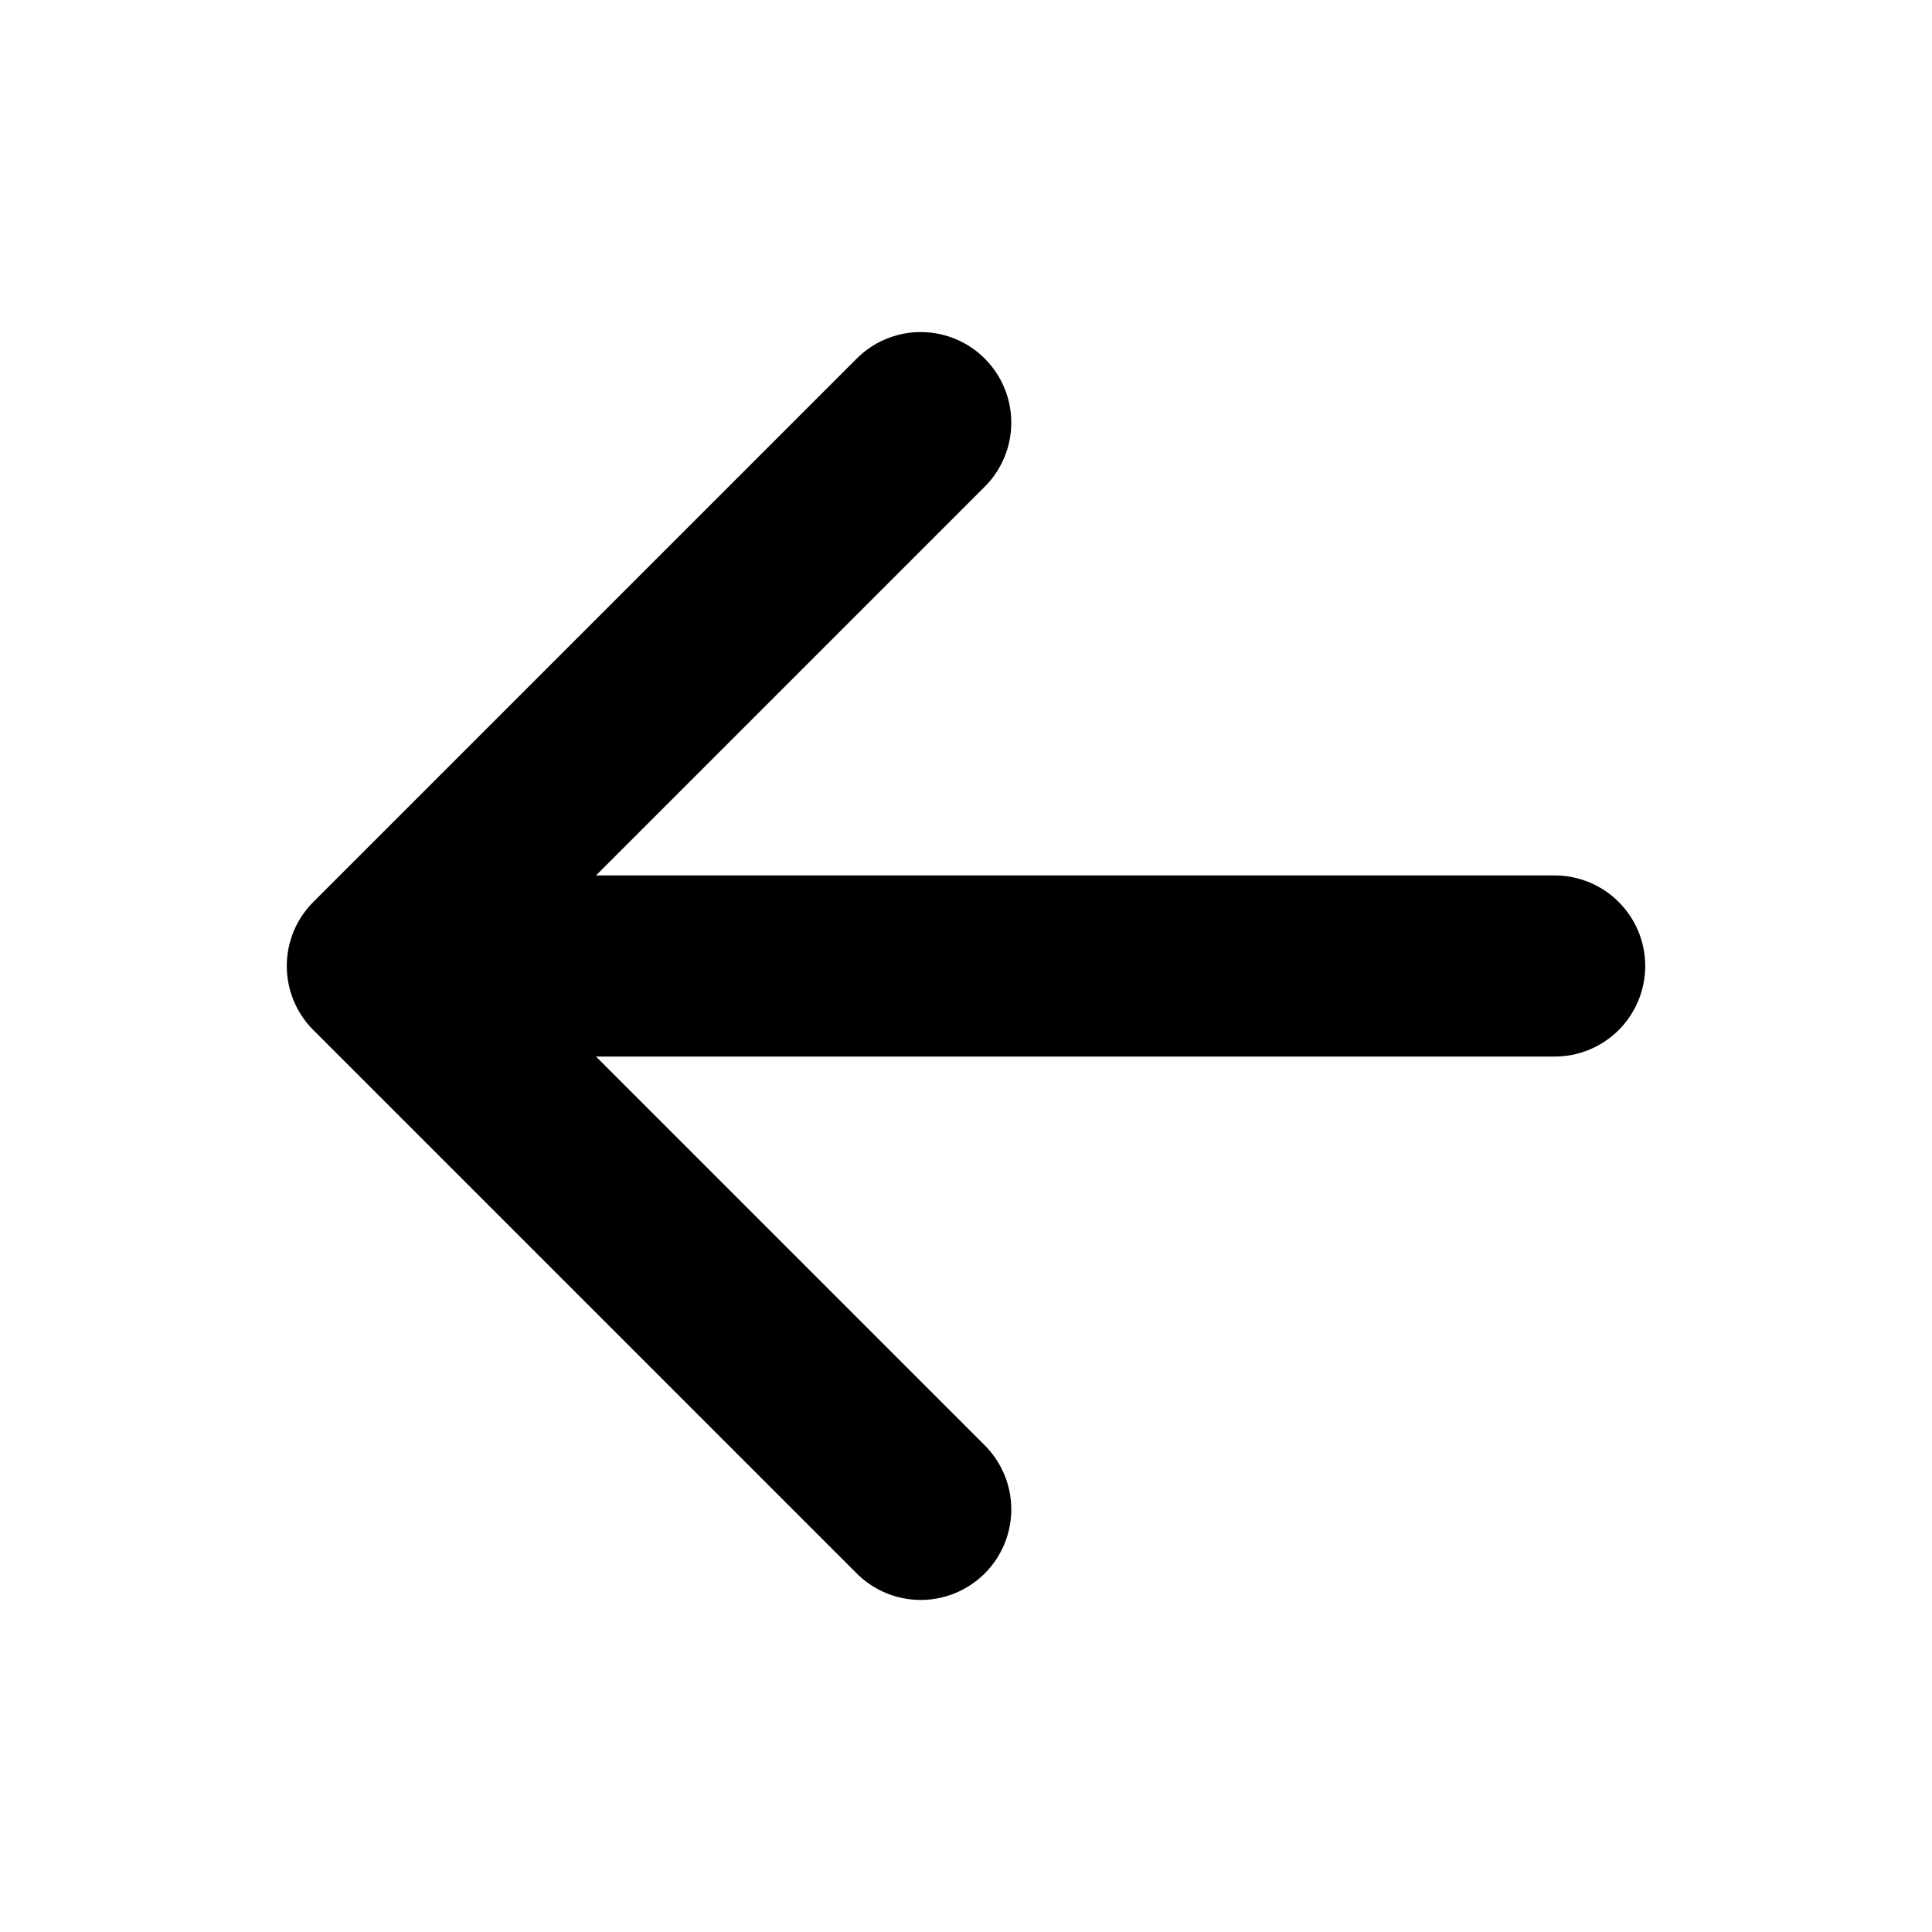
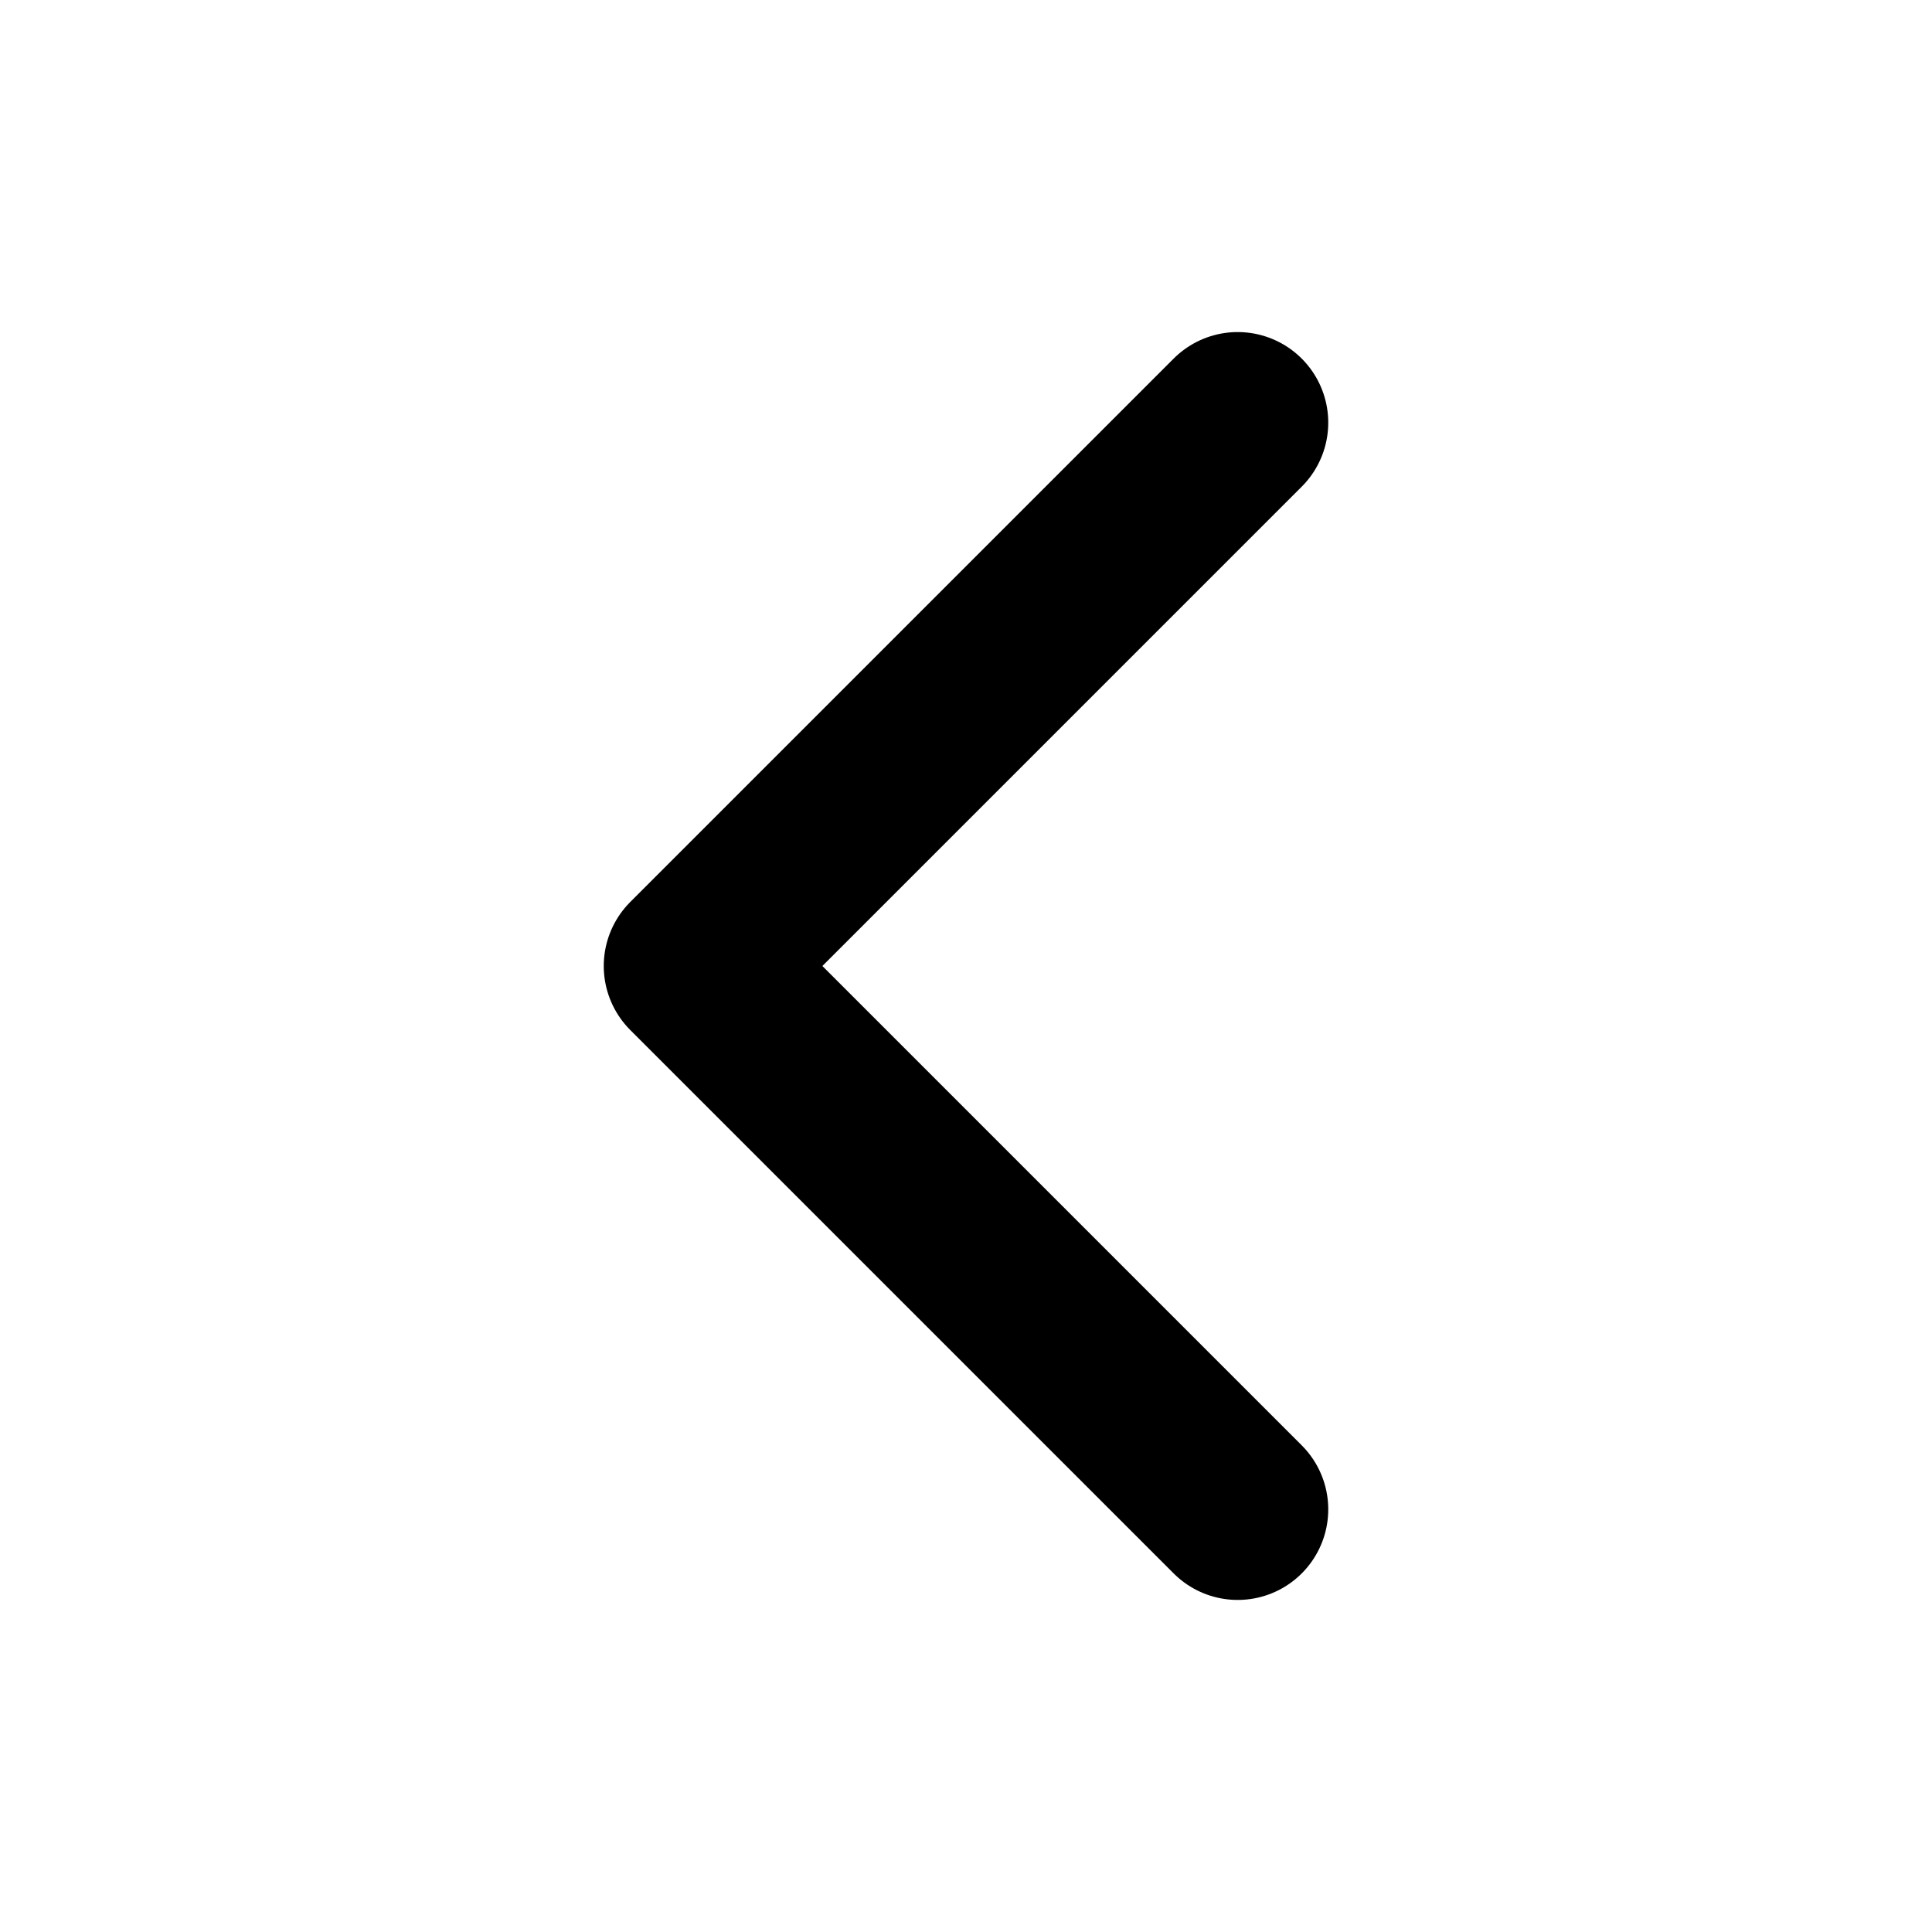
<svg xmlns="http://www.w3.org/2000/svg" class="ionicon" viewBox="0 0 512 512">
-   <path fill="none" stroke="currentColor" stroke-linecap="round" stroke-linejoin="round" stroke-width="48" d="M244 400L100 256l144-144M120 256h292" />
+   <path fill="none" stroke="currentColor" stroke-linecap="round" stroke-linejoin="round" stroke-width="48" d="M328 112L184 256l144 144" />
</svg>
